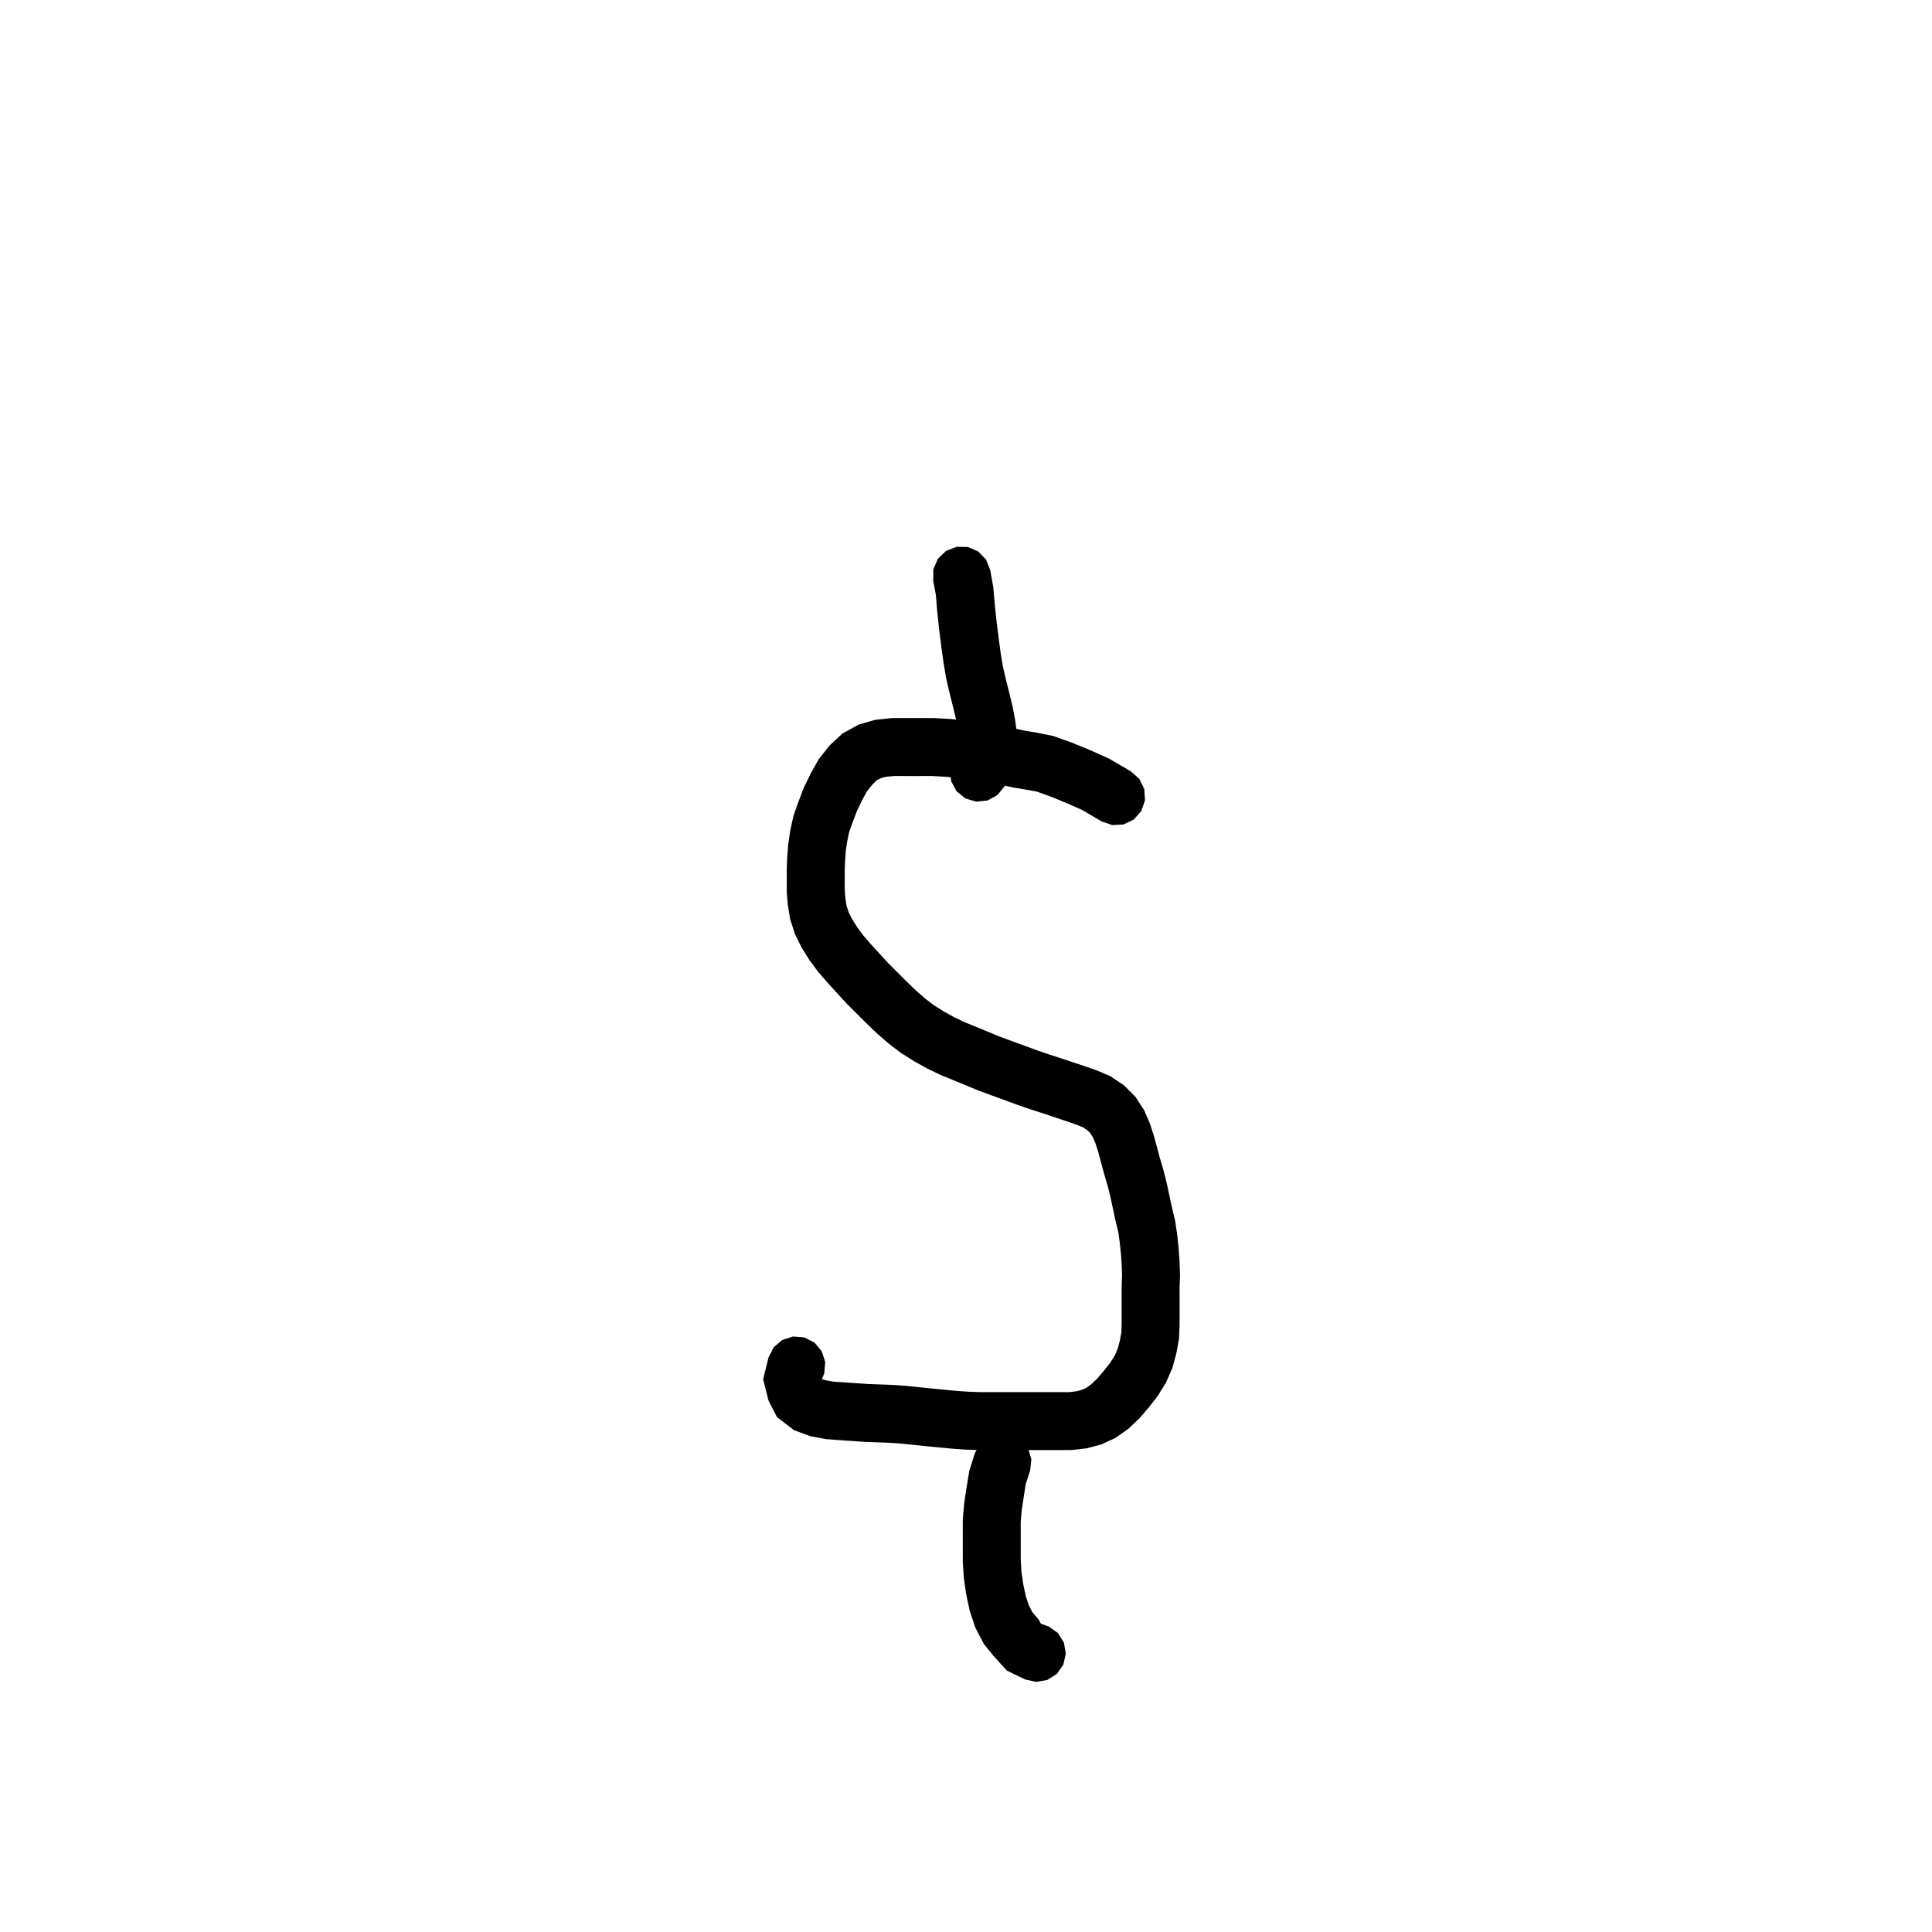
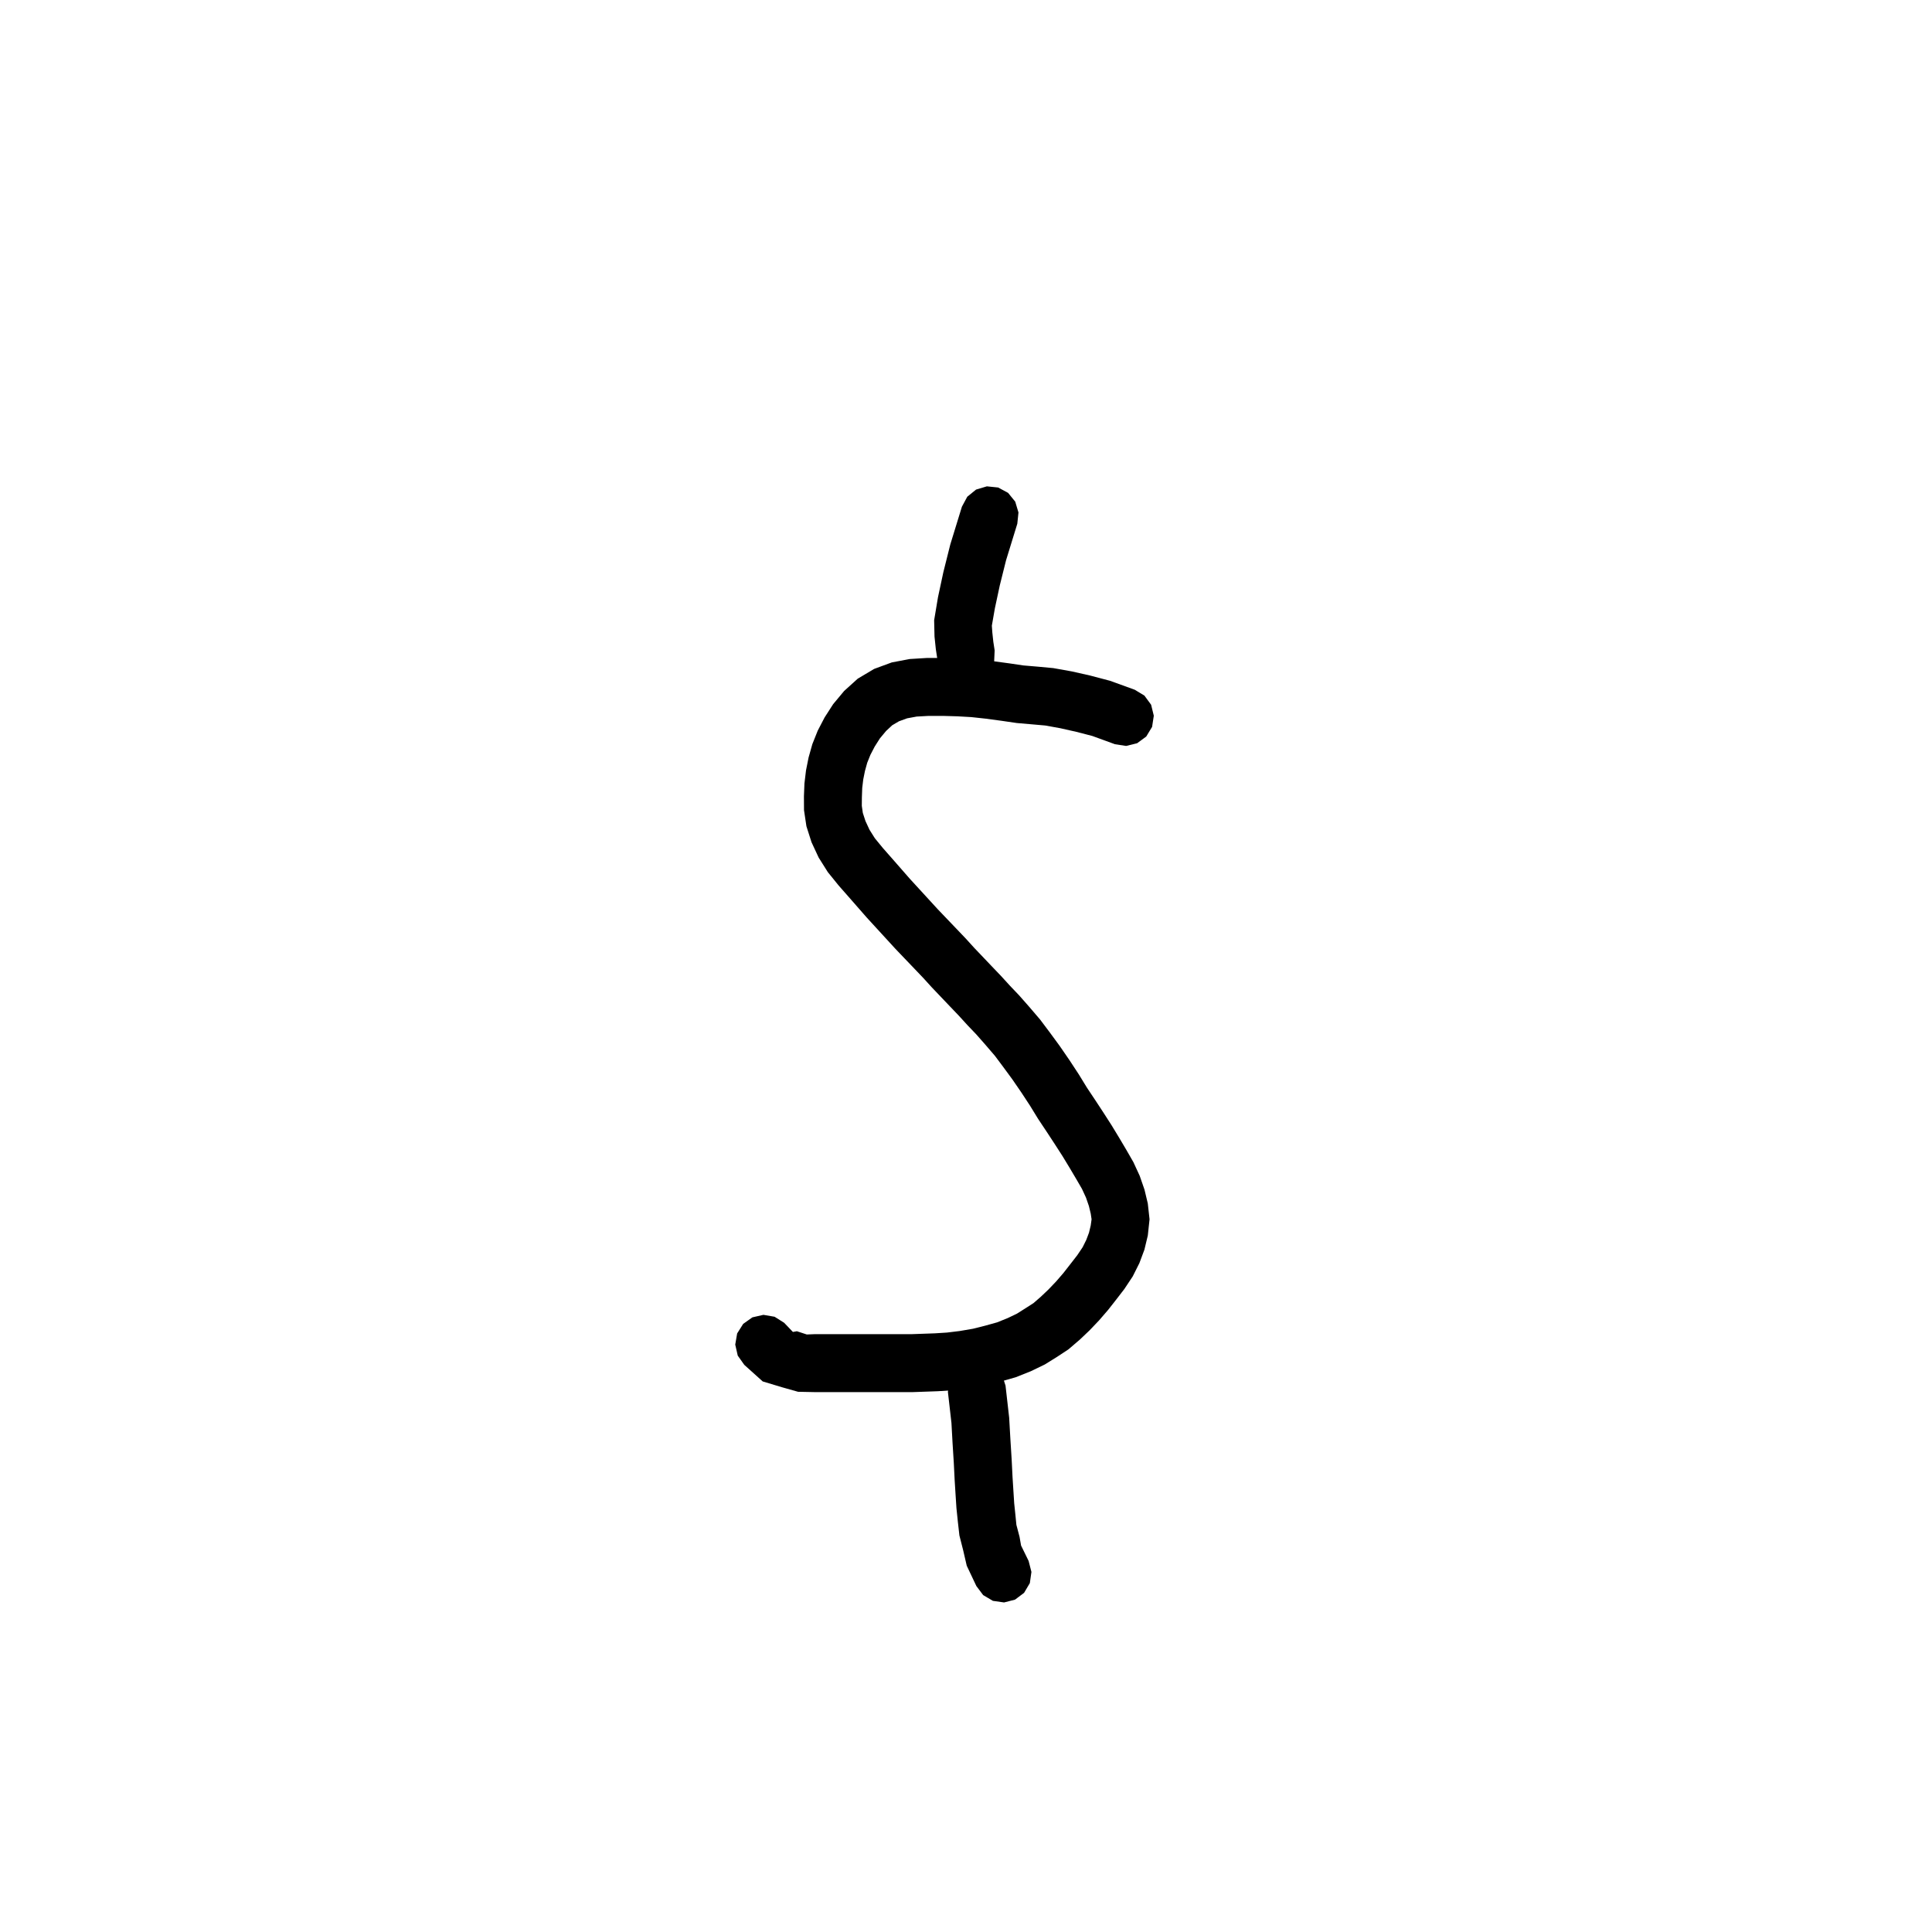
<svg xmlns="http://www.w3.org/2000/svg" viewBox="0 0 300 300" width="300" height="300">
-   <path d="M 144.906 90.138 L 145.316 92.365 L 145.52 94.825 L 145.796 97.449 L 146.137 100.18 L 146.484 102.737 L 146.921 105.349 L 147.493 107.794 L 148.03 109.941 L 148.467 111.743 L 148.764 113.353 L 148.967 114.418 L 148.789 115.686 L 148.835 116.488 L 148.018 117.904 L 147.519 119.588 L 147.702 121.334 L 148.54 122.877 L 149.904 123.982 L 151.588 124.481 L 153.334 124.298 L 154.877 123.46 L 155.982 122.096 L 157.387 119.29 L 157.744 116.581 L 157.966 114.248 L 157.636 111.847 L 157.267 109.857 L 156.77 107.792 L 156.24 105.673 L 155.746 103.584 L 155.383 101.396 L 155.063 99.02 L 154.737 96.418 L 154.48 93.975 L 154.239 91.191 L 153.761 88.528 L 153.116 86.895 L 151.895 85.633 L 150.284 84.935 L 148.528 84.906 L 146.895 85.551 L 145.633 86.772 L 144.935 88.383 Z" fill="black" fill-rule="nonzero" />
-   <path d="M 175.609 119.785 L 172.196 117.79 L 169.237 116.463 L 166.482 115.333 L 163.503 114.273 L 160.999 113.771 L 159.042 113.446 L 156.92 112.995 L 154.55 112.508 L 152.303 112.145 L 150.001 111.858 L 147.525 111.645 L 145.072 111.502 L 142.867 111.5 L 140.733 111.5 L 138.442 111.506 L 135.914 111.775 L 133.366 112.5 L 130.82 113.894 L 128.8 115.777 L 127.122 117.904 L 125.871 120.131 L 124.801 122.352 L 123.977 124.511 L 123.206 126.697 L 122.706 128.995 L 122.395 131.094 L 122.241 133.069 L 122.168 134.91 L 122.167 136.667 L 122.17 138.513 L 122.332 140.536 L 122.691 142.717 L 123.434 145.034 L 124.478 147.14 L 125.68 149.066 L 127.027 150.887 L 128.507 152.594 L 129.943 154.168 L 131.413 155.776 L 132.951 157.315 L 134.52 158.883 L 136.162 160.453 L 137.954 162.019 L 139.905 163.5 L 141.973 164.805 L 143.995 165.928 L 146.039 166.912 L 147.957 167.696 L 149.879 168.491 L 151.899 169.326 L 153.984 170.092 L 155.984 170.825 L 158.024 171.573 L 160.044 172.269 L 161.934 172.877 L 163.71 173.469 L 165.486 174.061 L 167.068 174.607 L 168.149 175.037 L 168.822 175.487 L 169.305 175.967 L 169.699 176.589 L 170.12 177.58 L 170.55 178.936 L 170.988 180.57 L 171.47 182.359 L 171.992 184.117 L 172.417 185.818 L 172.8 187.61 L 173.213 189.534 L 173.648 191.319 L 173.868 192.891 L 174.051 194.593 L 174.173 196.37 L 174.233 198 L 174.167 199.788 L 174.167 201.8 L 174.167 203.667 L 174.167 205.453 L 174.127 206.912 L 173.878 208.206 L 173.557 209.436 L 173.092 210.491 L 172.384 211.614 L 171.384 212.884 L 170.404 214.034 L 169.461 214.936 L 168.672 215.51 L 167.959 215.827 L 167.12 216.041 L 165.955 216.173 L 164.267 216.167 L 162.267 216.167 L 160.267 216.167 L 158.133 216.167 L 156.133 216.167 L 154.2 216.167 L 152.274 216.167 L 150.358 216.106 L 148.574 215.982 L 146.567 215.788 L 144.514 215.589 L 142.596 215.391 L 140.58 215.183 L 138.432 215.039 L 136.497 214.97 L 134.774 214.906 L 132.91 214.777 L 130.982 214.644 L 129.368 214.536 L 128.17 214.321 L 127.383 214.061 L 127.616 214.35 L 127.718 214.212 L 127.497 214.488 L 127.994 213.236 L 128.137 211.486 L 127.6 209.815 L 126.465 208.476 L 124.903 207.673 L 123.153 207.529 L 121.481 208.066 L 120.142 209.202 L 119.34 210.764 L 118.503 214.178 L 119.349 217.521 L 120.651 220.05 L 123.284 222.073 L 125.83 223.012 L 128.232 223.464 L 130.352 223.622 L 132.29 223.756 L 134.293 223.894 L 136.17 223.964 L 137.968 224.027 L 139.82 224.151 L 141.67 224.343 L 143.619 224.544 L 145.7 224.746 L 147.826 224.951 L 149.909 225.094 L 152.126 225.166 L 154.2 225.167 L 156.133 225.167 L 158.133 225.167 L 160.267 225.167 L 162.267 225.167 L 164.267 225.167 L 166.445 225.16 L 168.746 224.893 L 170.974 224.307 L 173.195 223.29 L 175.206 221.864 L 176.929 220.233 L 178.349 218.583 L 179.75 216.786 L 181.042 214.709 L 182.043 212.431 L 182.656 210.194 L 183.073 207.888 L 183.166 205.614 L 183.167 203.667 L 183.167 201.8 L 183.166 199.946 L 183.233 198 L 183.16 195.897 L 183.016 193.807 L 182.799 191.775 L 182.485 189.614 L 181.987 187.533 L 181.6 185.724 L 181.183 183.782 L 180.675 181.749 L 180.13 179.908 L 179.679 178.23 L 179.184 176.397 L 178.547 174.42 L 177.635 172.344 L 176.295 170.299 L 174.511 168.513 L 172.384 167.096 L 170.265 166.193 L 168.38 165.539 L 166.556 164.931 L 164.733 164.323 L 162.89 163.731 L 161.042 163.094 L 159.082 162.375 L 157.082 161.642 L 155.168 160.941 L 153.321 160.175 L 151.376 159.371 L 149.694 158.688 L 148.138 157.938 L 146.561 157.062 L 145.028 156.1 L 143.646 155.047 L 142.238 153.813 L 140.813 152.45 L 139.315 150.951 L 137.92 149.558 L 136.59 148.099 L 135.226 146.606 L 134.04 145.246 L 133.12 144.001 L 132.322 142.727 L 131.766 141.633 L 131.442 140.616 L 131.268 139.464 L 131.163 138.153 L 131.167 136.667 L 131.166 135.09 L 131.226 133.598 L 131.338 132.106 L 131.561 130.605 L 131.86 129.17 L 132.423 127.622 L 133.066 125.915 L 133.863 124.269 L 134.611 122.896 L 135.467 121.823 L 136.113 121.173 L 136.767 120.833 L 137.553 120.625 L 138.891 120.494 L 140.733 120.5 L 142.867 120.5 L 144.795 120.498 L 146.875 120.622 L 149.066 120.809 L 151.03 121.055 L 152.916 121.359 L 155.08 121.805 L 157.358 122.287 L 159.401 122.629 L 161.03 122.927 L 163.251 123.733 L 165.696 124.737 L 168.026 125.766 L 171.058 127.549 L 172.716 128.124 L 174.469 128.021 L 176.049 127.255 L 177.215 125.942 L 177.791 124.284 L 177.688 122.531 L 176.921 120.951 Z" fill="black" fill-rule="nonzero" />
-   <path d="M 151.379 225.636 L 150.516 228.382 L 150.087 230.974 L 149.733 233.325 L 149.505 235.849 L 149.5 238 L 149.5 240.133 L 149.502 242.47 L 149.658 245.001 L 150.037 247.593 L 150.589 250.172 L 151.453 252.746 L 152.778 255.279 L 154.335 257.204 L 156.349 259.414 L 159.172 260.779 L 160.885 261.165 L 162.615 260.867 L 164.1 259.929 L 165.112 258.494 L 165.499 256.782 L 165.2 255.051 L 164.262 253.567 L 162.828 252.555 L 161.651 252.142 L 161.265 251.463 L 160.289 250.321 L 159.747 249.254 L 159.278 247.828 L 158.896 246.007 L 158.609 244.066 L 158.498 242.197 L 158.5 240.133 L 158.5 238 L 158.495 236.284 L 158.667 234.408 L 158.98 232.359 L 159.262 230.506 L 159.955 228.364 L 160.151 226.62 L 159.664 224.933 L 158.568 223.56 L 157.031 222.712 L 155.286 222.516 L 153.599 223.003 L 152.227 224.098 Z" fill="black" fill-rule="nonzero" />
+   <path d="M 176.205 107.104 L 172.37 105.714 L 169.266 104.895 L 166.427 104.256 L 163.552 103.743 L 161.129 103.517 L 158.918 103.33 L 156.761 103.011 L 154.21 102.666 L 151.574 102.382 L 149.059 102.237 L 146.596 102.167 L 143.94 102.168 L 141.259 102.333 L 138.477 102.86 L 135.74 103.867 L 133.19 105.383 L 131.08 107.291 L 129.374 109.336 L 128.041 111.409 L 126.978 113.453 L 126.14 115.551 L 125.558 117.616 L 125.157 119.622 L 124.914 121.648 L 124.834 123.647 L 124.846 125.805 L 125.221 128.302 L 126.012 130.779 L 127.116 133.155 L 128.552 135.435 L 130.231 137.507 L 131.751 139.235 L 133.147 140.83 L 134.582 142.469 L 136.083 144.107 L 137.549 145.707 L 139.048 147.342 L 140.548 148.911 L 142.013 150.442 L 143.374 151.868 L 144.705 153.332 L 146.075 154.77 L 147.412 156.174 L 148.846 157.673 L 150.244 159.204 L 151.613 160.638 L 153.002 162.216 L 154.492 163.952 L 155.785 165.68 L 157.197 167.604 L 158.598 169.643 L 159.934 171.679 L 161.209 173.757 L 162.579 175.815 L 163.825 177.717 L 164.984 179.518 L 166.075 181.315 L 167.116 183.072 L 168.006 184.607 L 168.627 185.952 L 169.083 187.27 L 169.371 188.464 L 169.5 189.333 L 169.368 190.285 L 169.097 191.416 L 168.677 192.53 L 168.113 193.666 L 167.277 194.91 L 166.248 196.237 L 165.124 197.675 L 164 198.977 L 162.818 200.218 L 161.648 201.33 L 160.487 202.343 L 159.246 203.14 L 157.901 203.989 L 156.459 204.679 L 154.823 205.338 L 152.978 205.851 L 151.08 206.328 L 149.012 206.681 L 147.047 206.92 L 145.171 207.039 L 143.373 207.103 L 141.588 207.167 L 139.733 207.167 L 137.8 207.167 L 135.6 207.167 L 133.333 207.167 L 130.933 207.167 L 128.733 207.167 L 126.533 207.167 L 125.279 207.218 L 123.739 206.713 L 123.122 206.825 L 121.762 205.4 L 120.276 204.464 L 118.545 204.168 L 116.833 204.557 L 115.4 205.572 L 114.464 207.058 L 114.168 208.788 L 114.557 210.5 L 115.572 211.933 L 118.434 214.508 L 121.461 215.42 L 123.921 216.115 L 126.533 216.167 L 128.733 216.167 L 130.933 216.167 L 133.333 216.167 L 135.6 216.167 L 137.8 216.167 L 139.733 216.167 L 141.746 216.166 L 143.694 216.097 L 145.629 216.028 L 147.887 215.88 L 150.321 215.585 L 152.92 215.138 L 155.289 214.549 L 157.71 213.862 L 160.074 212.921 L 162.232 211.878 L 164.088 210.726 L 165.913 209.524 L 167.686 208.004 L 169.182 206.582 L 170.667 205.023 L 172.076 203.391 L 173.352 201.763 L 174.59 200.156 L 175.887 198.201 L 176.923 196.137 L 177.703 194.051 L 178.232 191.849 L 178.5 189.333 L 178.229 186.869 L 177.717 184.73 L 176.973 182.582 L 175.994 180.46 L 174.884 178.528 L 173.792 176.685 L 172.616 174.748 L 171.375 172.817 L 170.087 170.852 L 168.791 168.909 L 167.532 166.855 L 166.069 164.624 L 164.536 162.396 L 163.015 160.32 L 161.508 158.315 L 159.798 156.317 L 158.253 154.562 L 156.823 153.063 L 155.421 151.527 L 153.922 149.96 L 152.592 148.563 L 151.295 147.202 L 149.959 145.732 L 148.52 144.224 L 147.052 142.69 L 145.618 141.191 L 144.184 139.626 L 142.717 138.026 L 141.285 136.464 L 139.92 134.903 L 138.516 133.299 L 137.102 131.693 L 135.848 130.165 L 135.017 128.845 L 134.388 127.488 L 133.979 126.232 L 133.821 125.128 L 133.833 123.82 L 133.886 122.352 L 134.043 121.044 L 134.309 119.717 L 134.66 118.449 L 135.155 117.214 L 135.826 115.924 L 136.626 114.664 L 137.587 113.509 L 138.543 112.617 L 139.593 112 L 140.857 111.54 L 142.341 111.267 L 144.193 111.165 L 146.471 111.166 L 148.674 111.229 L 150.826 111.351 L 153.123 111.6 L 155.506 111.923 L 157.882 112.27 L 160.338 112.483 L 162.314 112.657 L 164.64 113.077 L 167.134 113.639 L 169.63 114.286 L 173.129 115.562 L 174.864 115.829 L 176.57 115.411 L 177.985 114.373 L 178.896 112.871 L 179.162 111.136 L 178.744 109.43 L 177.706 108.015 Z" fill="black" fill-rule="nonzero" />
+   <path d="M 149.366 78.677 L 147.56 84.549 L 146.484 88.846 L 145.649 92.742 L 145.053 96.31 L 145.111 98.848 L 145.314 100.792 L 145.552 102.351 L 146.153 104.001 L 147.339 105.295 L 148.93 106.038 L 150.684 106.114 L 152.334 105.514 L 153.629 104.328 L 154.371 102.737 L 154.448 100.982 L 154.242 99.652 L 154.089 98.219 L 154.013 97.157 L 154.484 94.458 L 155.249 90.888 L 156.218 87.006 L 157.968 81.323 L 158.147 79.577 L 157.644 77.895 L 156.535 76.533 L 154.99 75.699 L 153.243 75.52 L 151.561 76.023 L 150.199 77.131 Z" fill="black" fill-rule="nonzero" />
+   <path d="M 147.195 216.175 L 147.741 220.963 L 147.908 223.999 L 148.107 227.189 L 148.24 229.85 L 148.376 232.018 L 148.516 234.174 L 148.725 236.204 L 148.976 238.425 L 149.554 240.7 L 150.115 243.122 L 151.61 246.281 L 152.664 247.685 L 154.175 248.579 L 155.913 248.827 L 157.614 248.39 L 159.018 247.336 L 159.912 245.825 L 160.16 244.087 L 159.724 242.386 L 158.552 239.989 L 158.313 238.633 L 157.824 236.775 L 157.675 235.262 L 157.484 233.426 L 157.358 231.448 L 157.226 229.35 L 157.093 226.678 L 156.892 223.467 L 156.704 220.148 L 156.138 215.159 L 155.603 213.486 L 154.469 212.146 L 152.908 211.341 L 151.159 211.195 L 149.486 211.73 L 148.146 212.864 L 147.341 214.425 Z" fill="black" fill-rule="nonzero" />
</svg>
